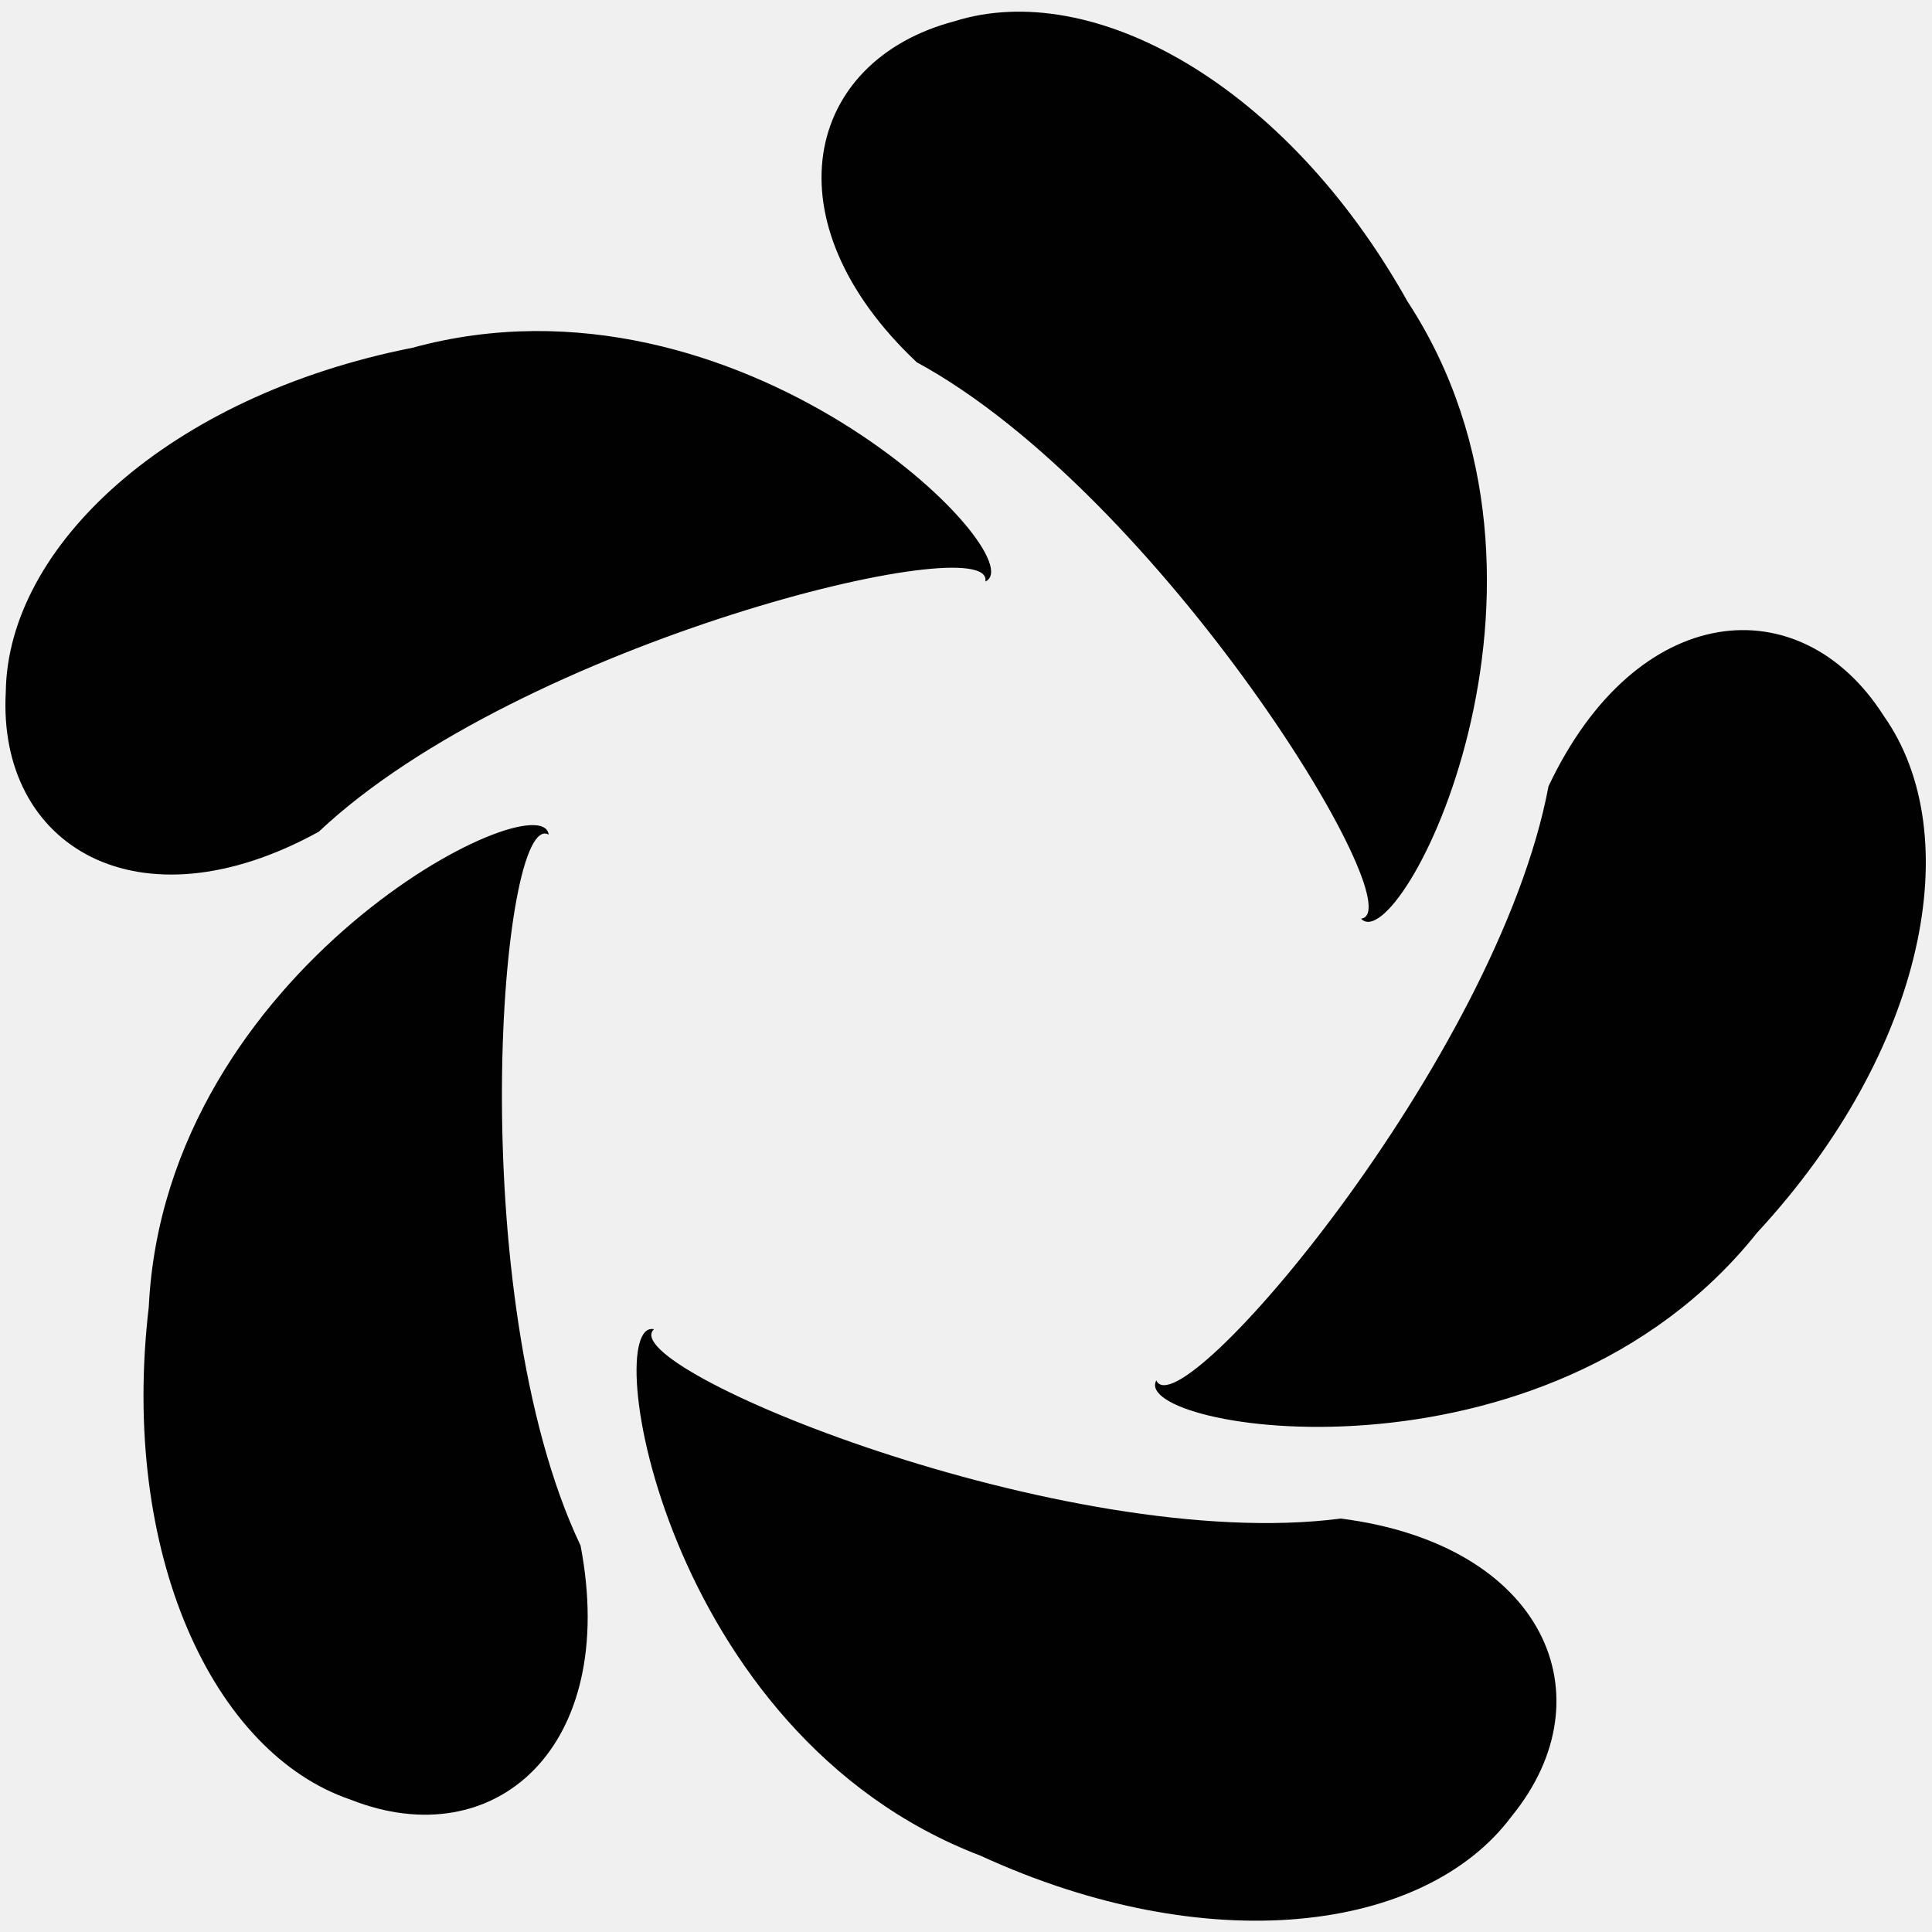
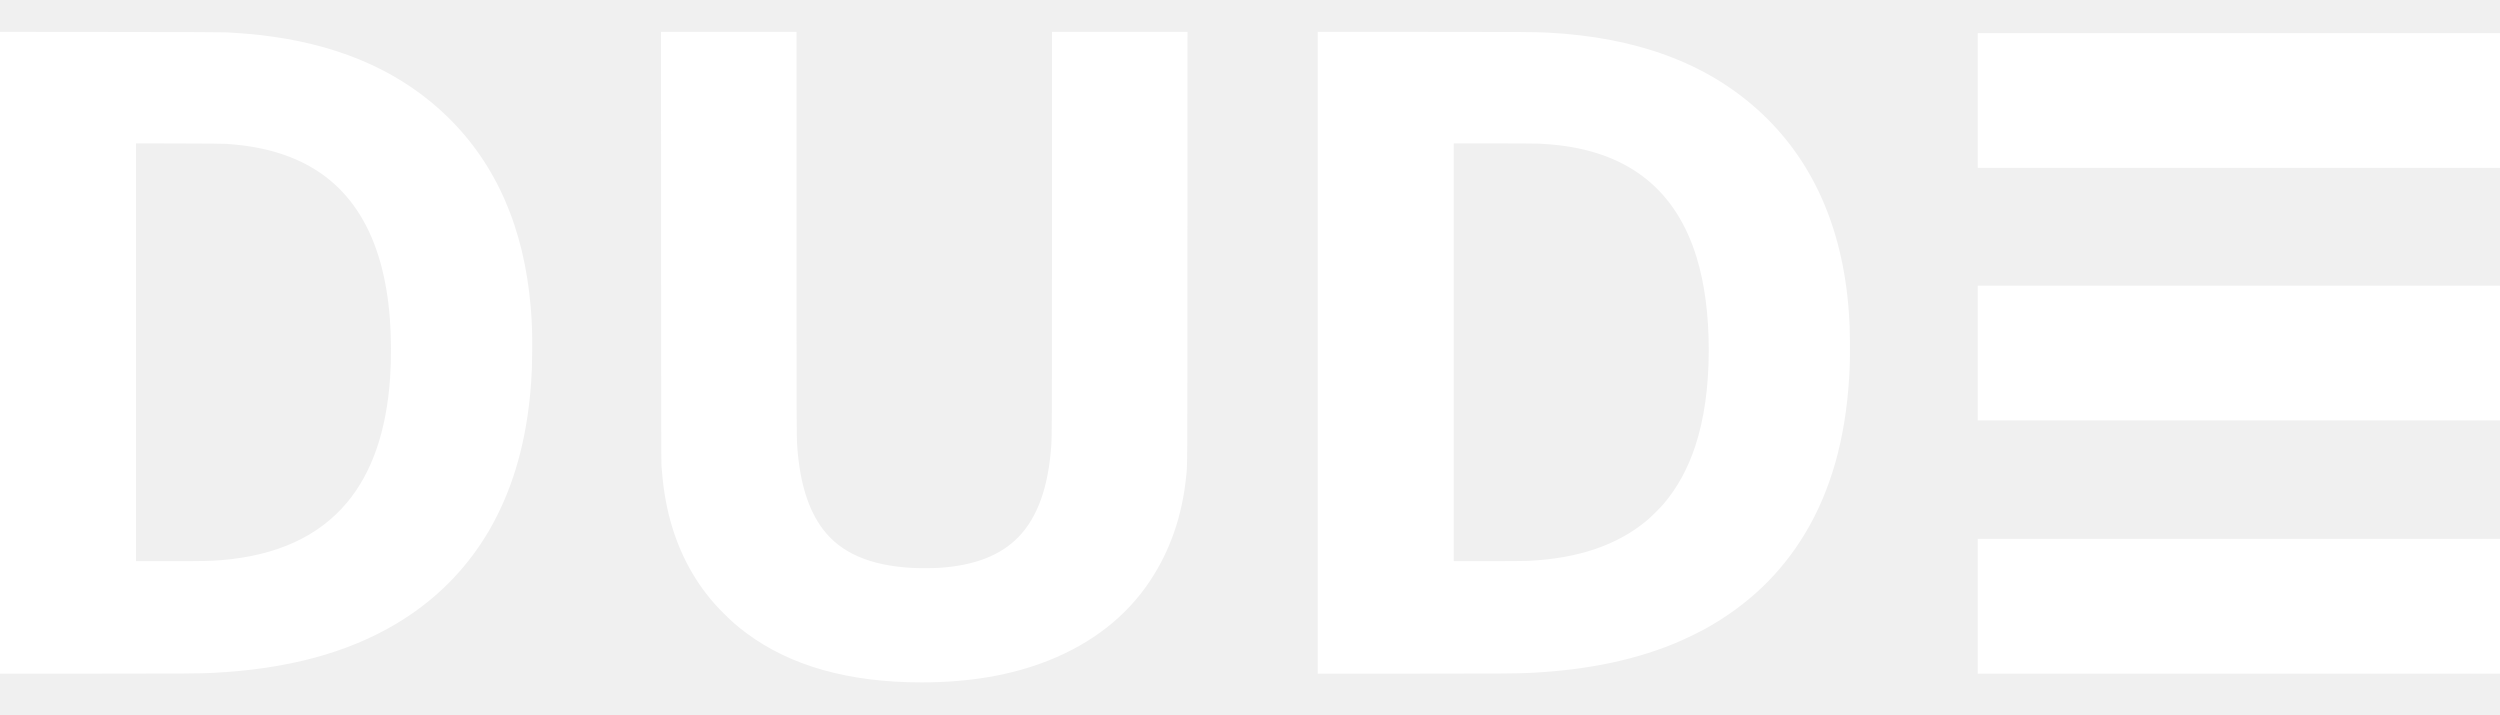
- <svg xmlns="http://www.w3.org/2000/svg" width="60" height="60" viewBox="0 0 200 200" fill="#010101">
-   <path d="M140.9 95.1c5.7-.7-20.8-43.9-46-57.6C79.4 22.9 83.3 6.3 98.8 2.2c14.3-4.5 34.3 6.5 46.9 29 19.3 29.5-.9 68.2-4.8 63.9zm-21.2 47.8c2.4 5.3 35.3-33.3 40.6-61.5 9.1-19.3 26.1-20.8 34.7-7.3 8.7 12.3 4.4 34.6-13.1 53.5-22 27.6-65 20.4-62.2 15.3zm-52-5.3c-4.3 3.9 42.6 23.3 71.1 19.6 21.1 2.7 27.8 18.4 17.7 30.8-9 12.1-31.5 14.9-55 4.1-33-12.6-39.4-55.7-33.8-54.5zM56.8 86.4c-5-2.8-9 47.7 3.3 73.6 4 20.9-8.9 32.2-23.8 26.3-14.2-4.8-23.9-25.4-20.9-51 1.7-35.2 40.7-54.6 41.4-48.9zM102 60.2c1.1-5.7-48.1 6.2-69 25.9C14.3 96.4-.3 87.6.6 71.6.8 56.6 17.4 41 42.7 36c34-9.3 64.6 21.8 59.3 24.2z" />
+ <svg xmlns="http://www.w3.org/2000/svg" fill="#fff" width="70" height="20" viewBox="0 0 10000 2602">
+   <path d="M0 1283.5V2567h379.3c361.6 0 417.8-.4 471.2-3 297.1-14.7 539.8-79.9 736.3-197.7 137.3-82.3 249.7-188.7 335.8-317.9 27.5-41.2 44.5-70.8 68.3-118.4 75.2-151.1 119.6-326.1 133.6-527.5 3.1-45.2 3.7-61.5 4.2-123 .7-76.5-.6-115.2-5.7-177-26.5-317.7-137.8-572.7-333.3-763.2C1612.5 166.7 1379.5 59.9 1091 19.1c-57.4-8.2-103.1-12.4-186.5-17.3C890 1 763.8.6 442.3.3L0-.1v1283.6zm905.5-835.6c46.1 3.5 75.3 7 108.5 12.7 121.1 20.8 225.1 65.8 305.5 132.3 94.5 78.2 161.8 187.5 201.4 327.4 19.4 68.3 32.3 144.5 38.6 227.2 5.6 73.8 5.9 162.8.9 236-14.5 212.8-72.3 379.7-172.7 499.5-113.3 135.1-280.3 211.6-501.7 229.9-44.8 3.7-63.6 4.1-204.2 4.1H544V445.9l173.3.4c119 .3 177.9.8 188.2 1.6zm1738.8 411.8c.2 661.6.6 863.3 1.5 874.8 5.3 65.2 9.5 98.9 17.8 143.5 26.2 139.6 80.9 265.1 160.8 368.5 23.3 30.3 39.9 48.9 70 79.1 34.1 34 55.7 52.8 91.1 79.2 176.1 131.3 410 197.2 700.5 197.2 191.2 0 359.2-28.7 505.5-86.5 176.1-69.4 314.3-177.5 408.6-319.5 80.4-120.9 128.4-259.5 144.4-416 5.3-52.7 4.9 18.4 5.2-918.3L4750 0h-542v795.2c0 771.6-.2 820.4-3 860.8-11.6 165.1-54.9 285.6-131 364.3-71.6 74.1-177.2 114.9-320.5 123.7-21.8 1.3-85.9 1.4-108 0-167.6-10.1-282.2-60.2-353.7-154.6-58.6-77.4-92.7-186.9-102.8-330.4-2.8-39.9-3-92.7-3-863.8V0h-542l.3 859.7zM5271 1283.5V2567h379.3c360.8 0 418.1-.4 470.7-3 235.2-11.7 434.6-54.5 606.4-130.2 23.5-10.3 75.6-36.1 96.6-47.9 169-94.1 300.8-220.6 396.8-380.5 102.2-170.3 160.5-375.7 175.6-618.9 3-47.8 3.9-86.9 3.3-147.5-.6-58.1-1.1-71.3-4.2-116.5-24.1-341.6-147.3-615.5-364.7-811.2C6822.4 123.8 6546.2 22 6194 3c-50.1-2.7-97.9-3-501.2-3H5271v1283.5zM6155 447c29.4 1.3 55.4 3.4 81.9 6.6 284.5 33.8 467.9 183.1 549.2 447.2 32.5 105.5 48.9 230.8 48.9 372.2-.1 147.3-18.3 276.4-54.5 385.5-29.4 88.3-70.4 163.5-124.3 227.5-14 16.6-52.5 54.9-68.7 68.4-119.2 99.1-274.1 151.7-476 161.6-12.1.6-78.8 1-158.7 1H5815V446h158.8c90.8 0 168.3.5 181.2 1zm1756-172.5V544h2089V5H7911v269.5zm0 1010V1554h2089v-539H7911v269.5zm0 1013V2567h2089v-539H7911v269.5z" />
</svg>
